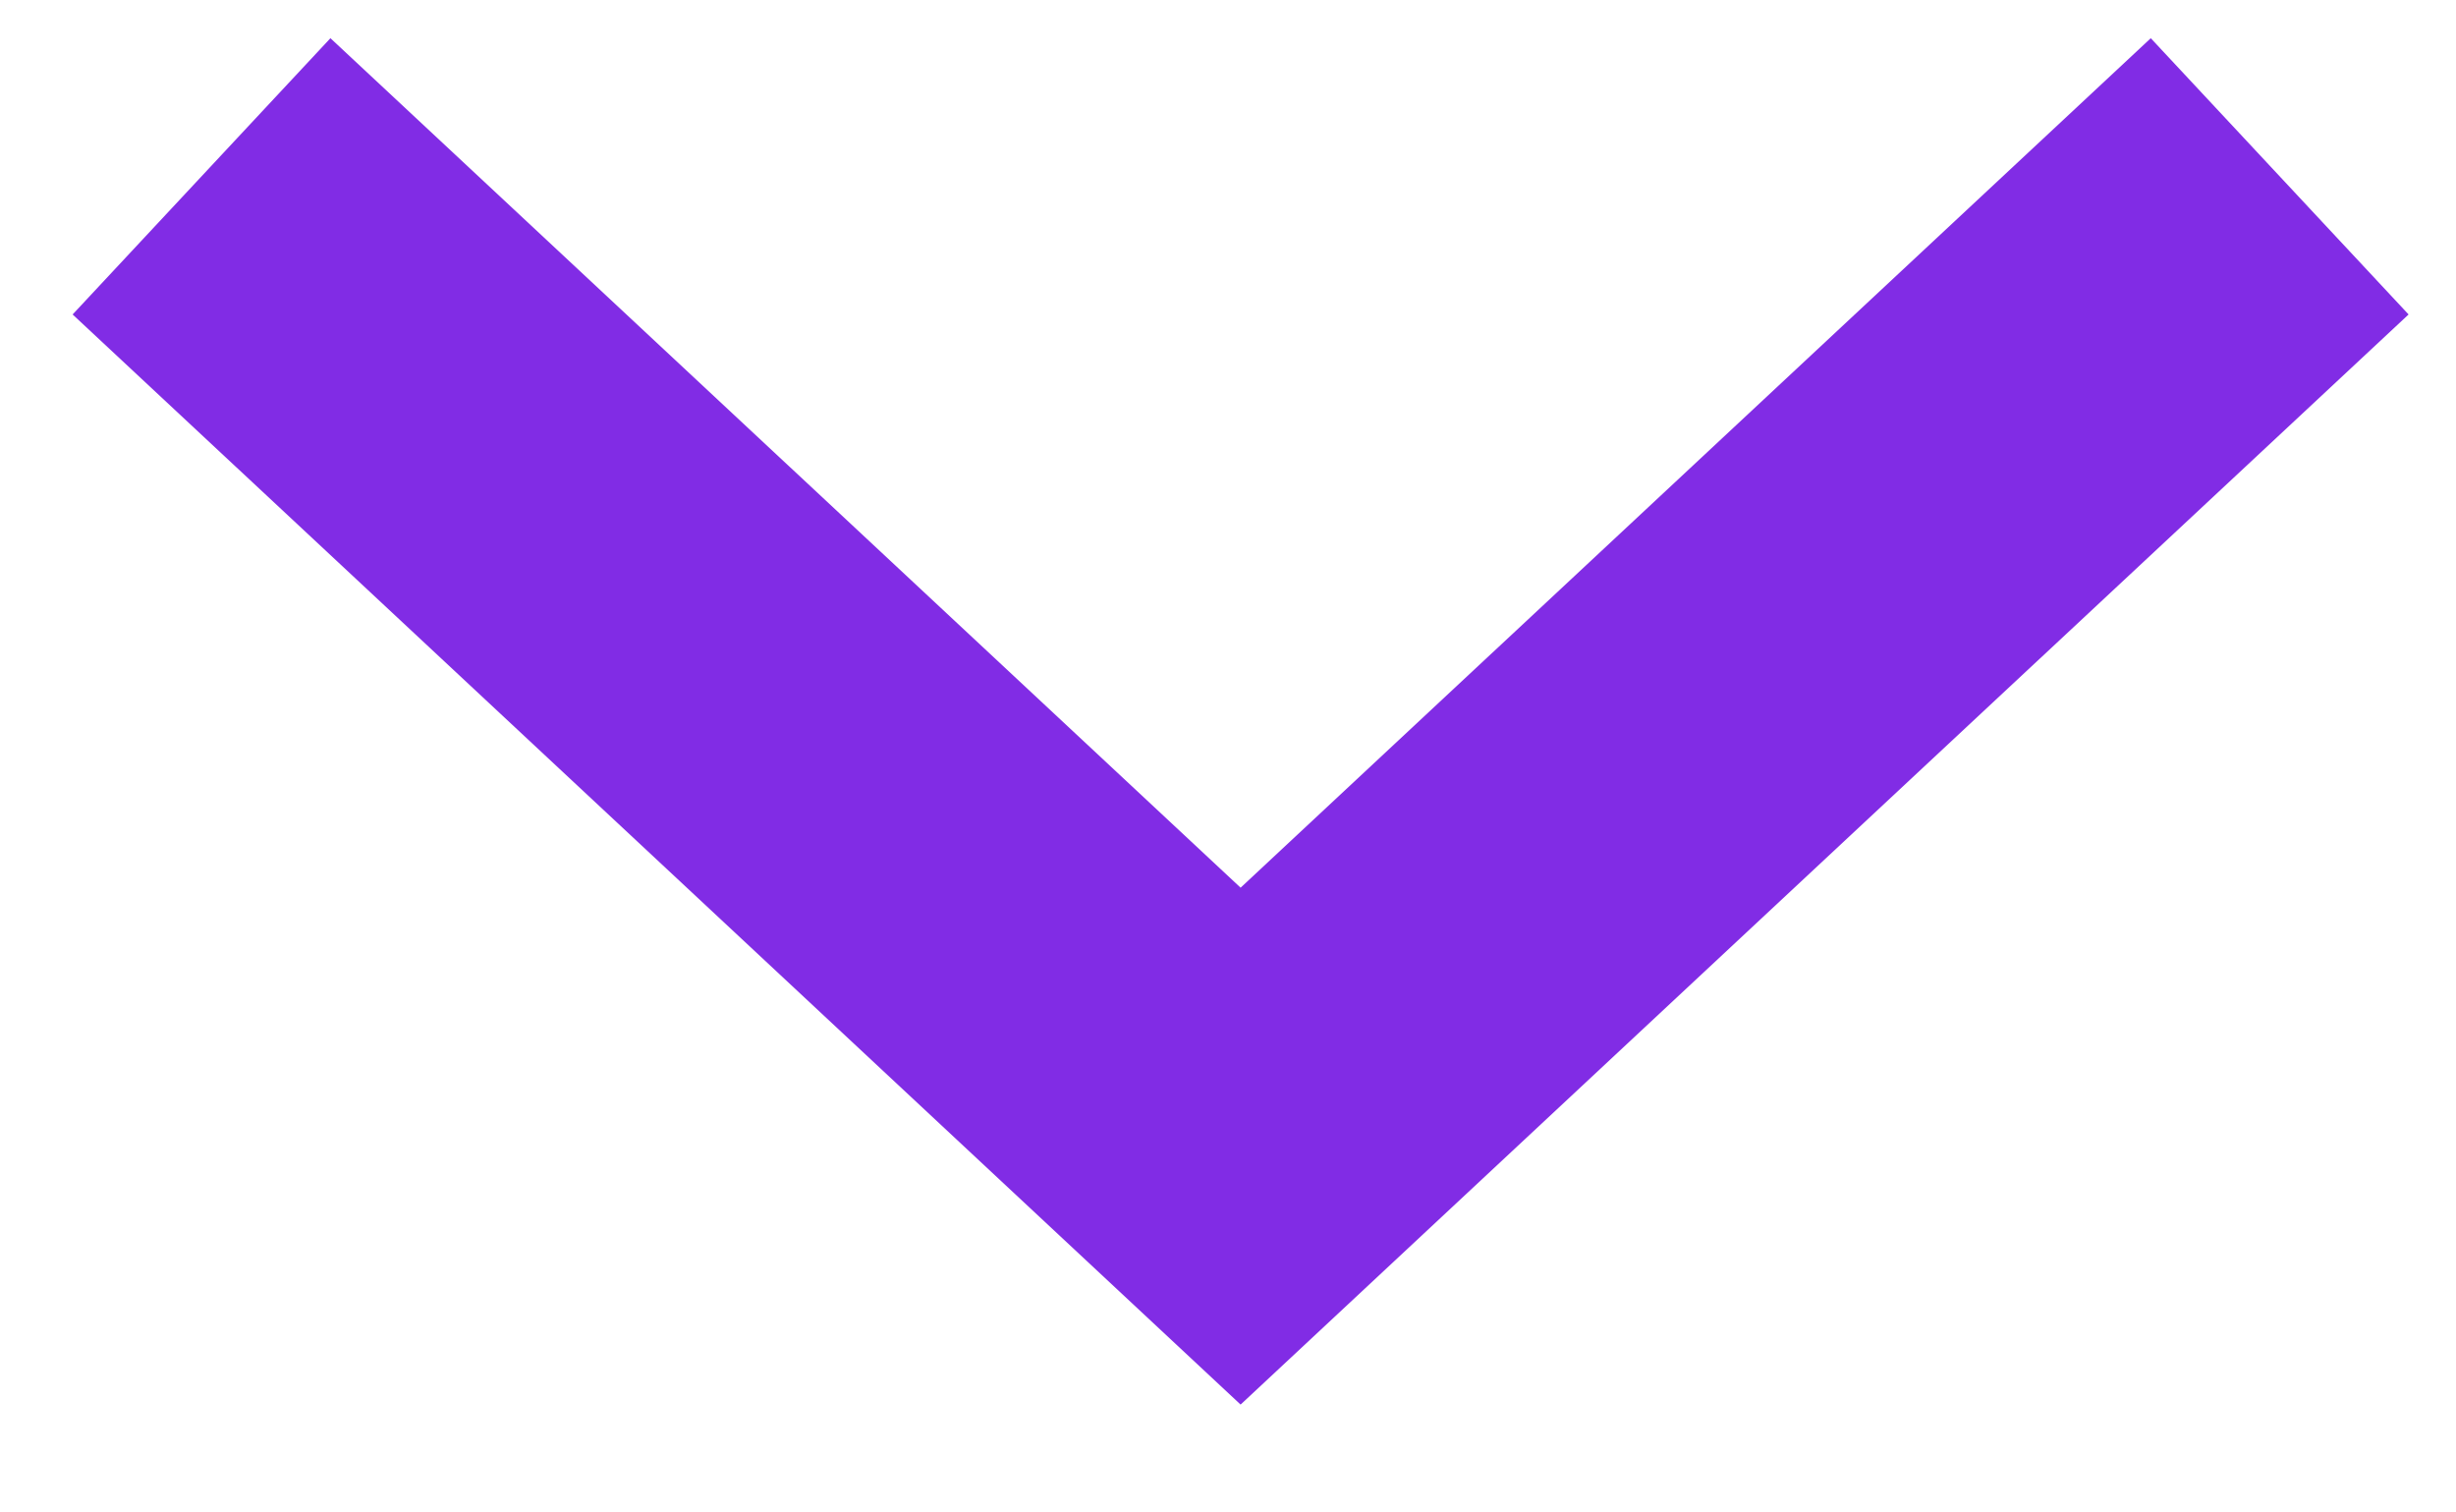
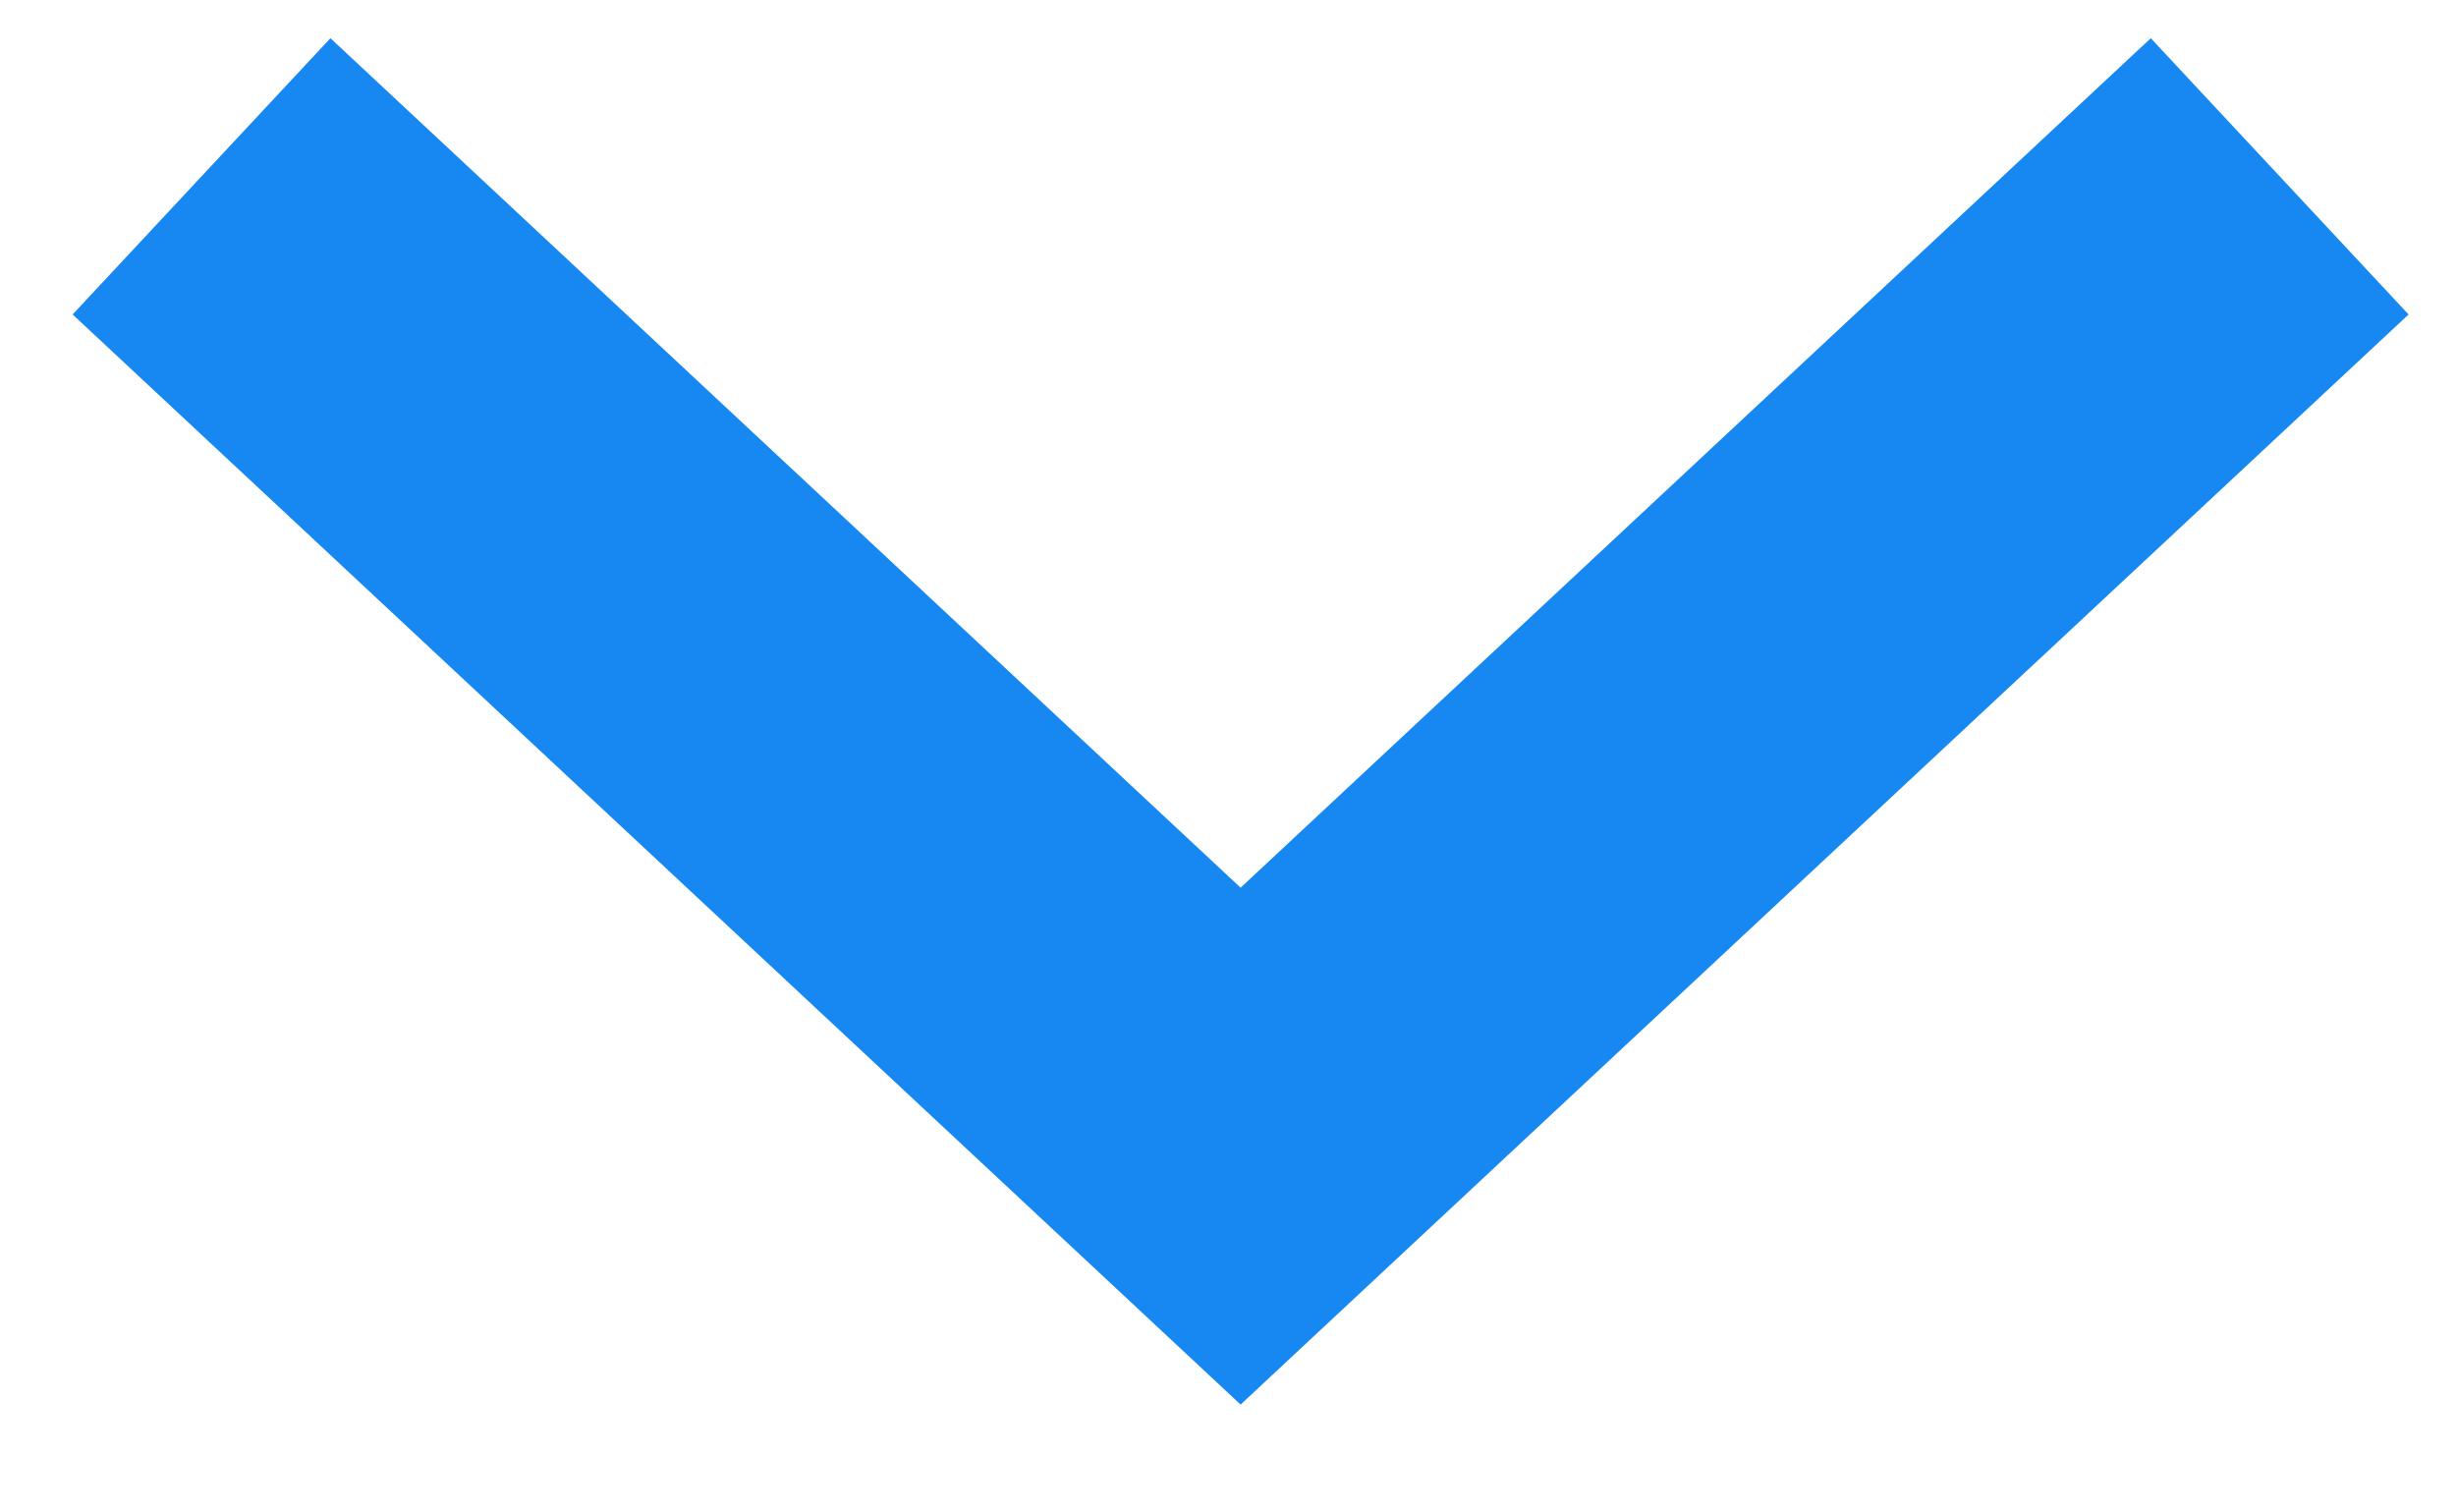
<svg xmlns="http://www.w3.org/2000/svg" width="13px" height="8px" viewBox="0 0 13 8" version="1.1">
  <defs />
  <g id="desktop" stroke="none" stroke-width="1" fill="none" fill-rule="evenodd">
-     <g id="Cloud-Button-Sequence" transform="translate(-1311, -3818)" stroke="#812CE5" stroke-width="2">
+     <g id="Cloud-Button-Sequence" transform="translate(-1311, -3818)" stroke="#1788F2" stroke-width="2">
      <g id="GetStarted-Copy-3" transform="translate(98, 3249)">
        <g id="Via-CLoud" transform="translate(855, 212)">
          <g id="Button" transform="translate(0, 328)">
            <polyline id="Page-1" transform="translate(364.5667, 32.5) rotate(90) translate(-364.5667, -32.5) " points="362 27 367.133 32.5 362 38" />
          </g>
        </g>
      </g>
    </g>
  </g>
</svg>
